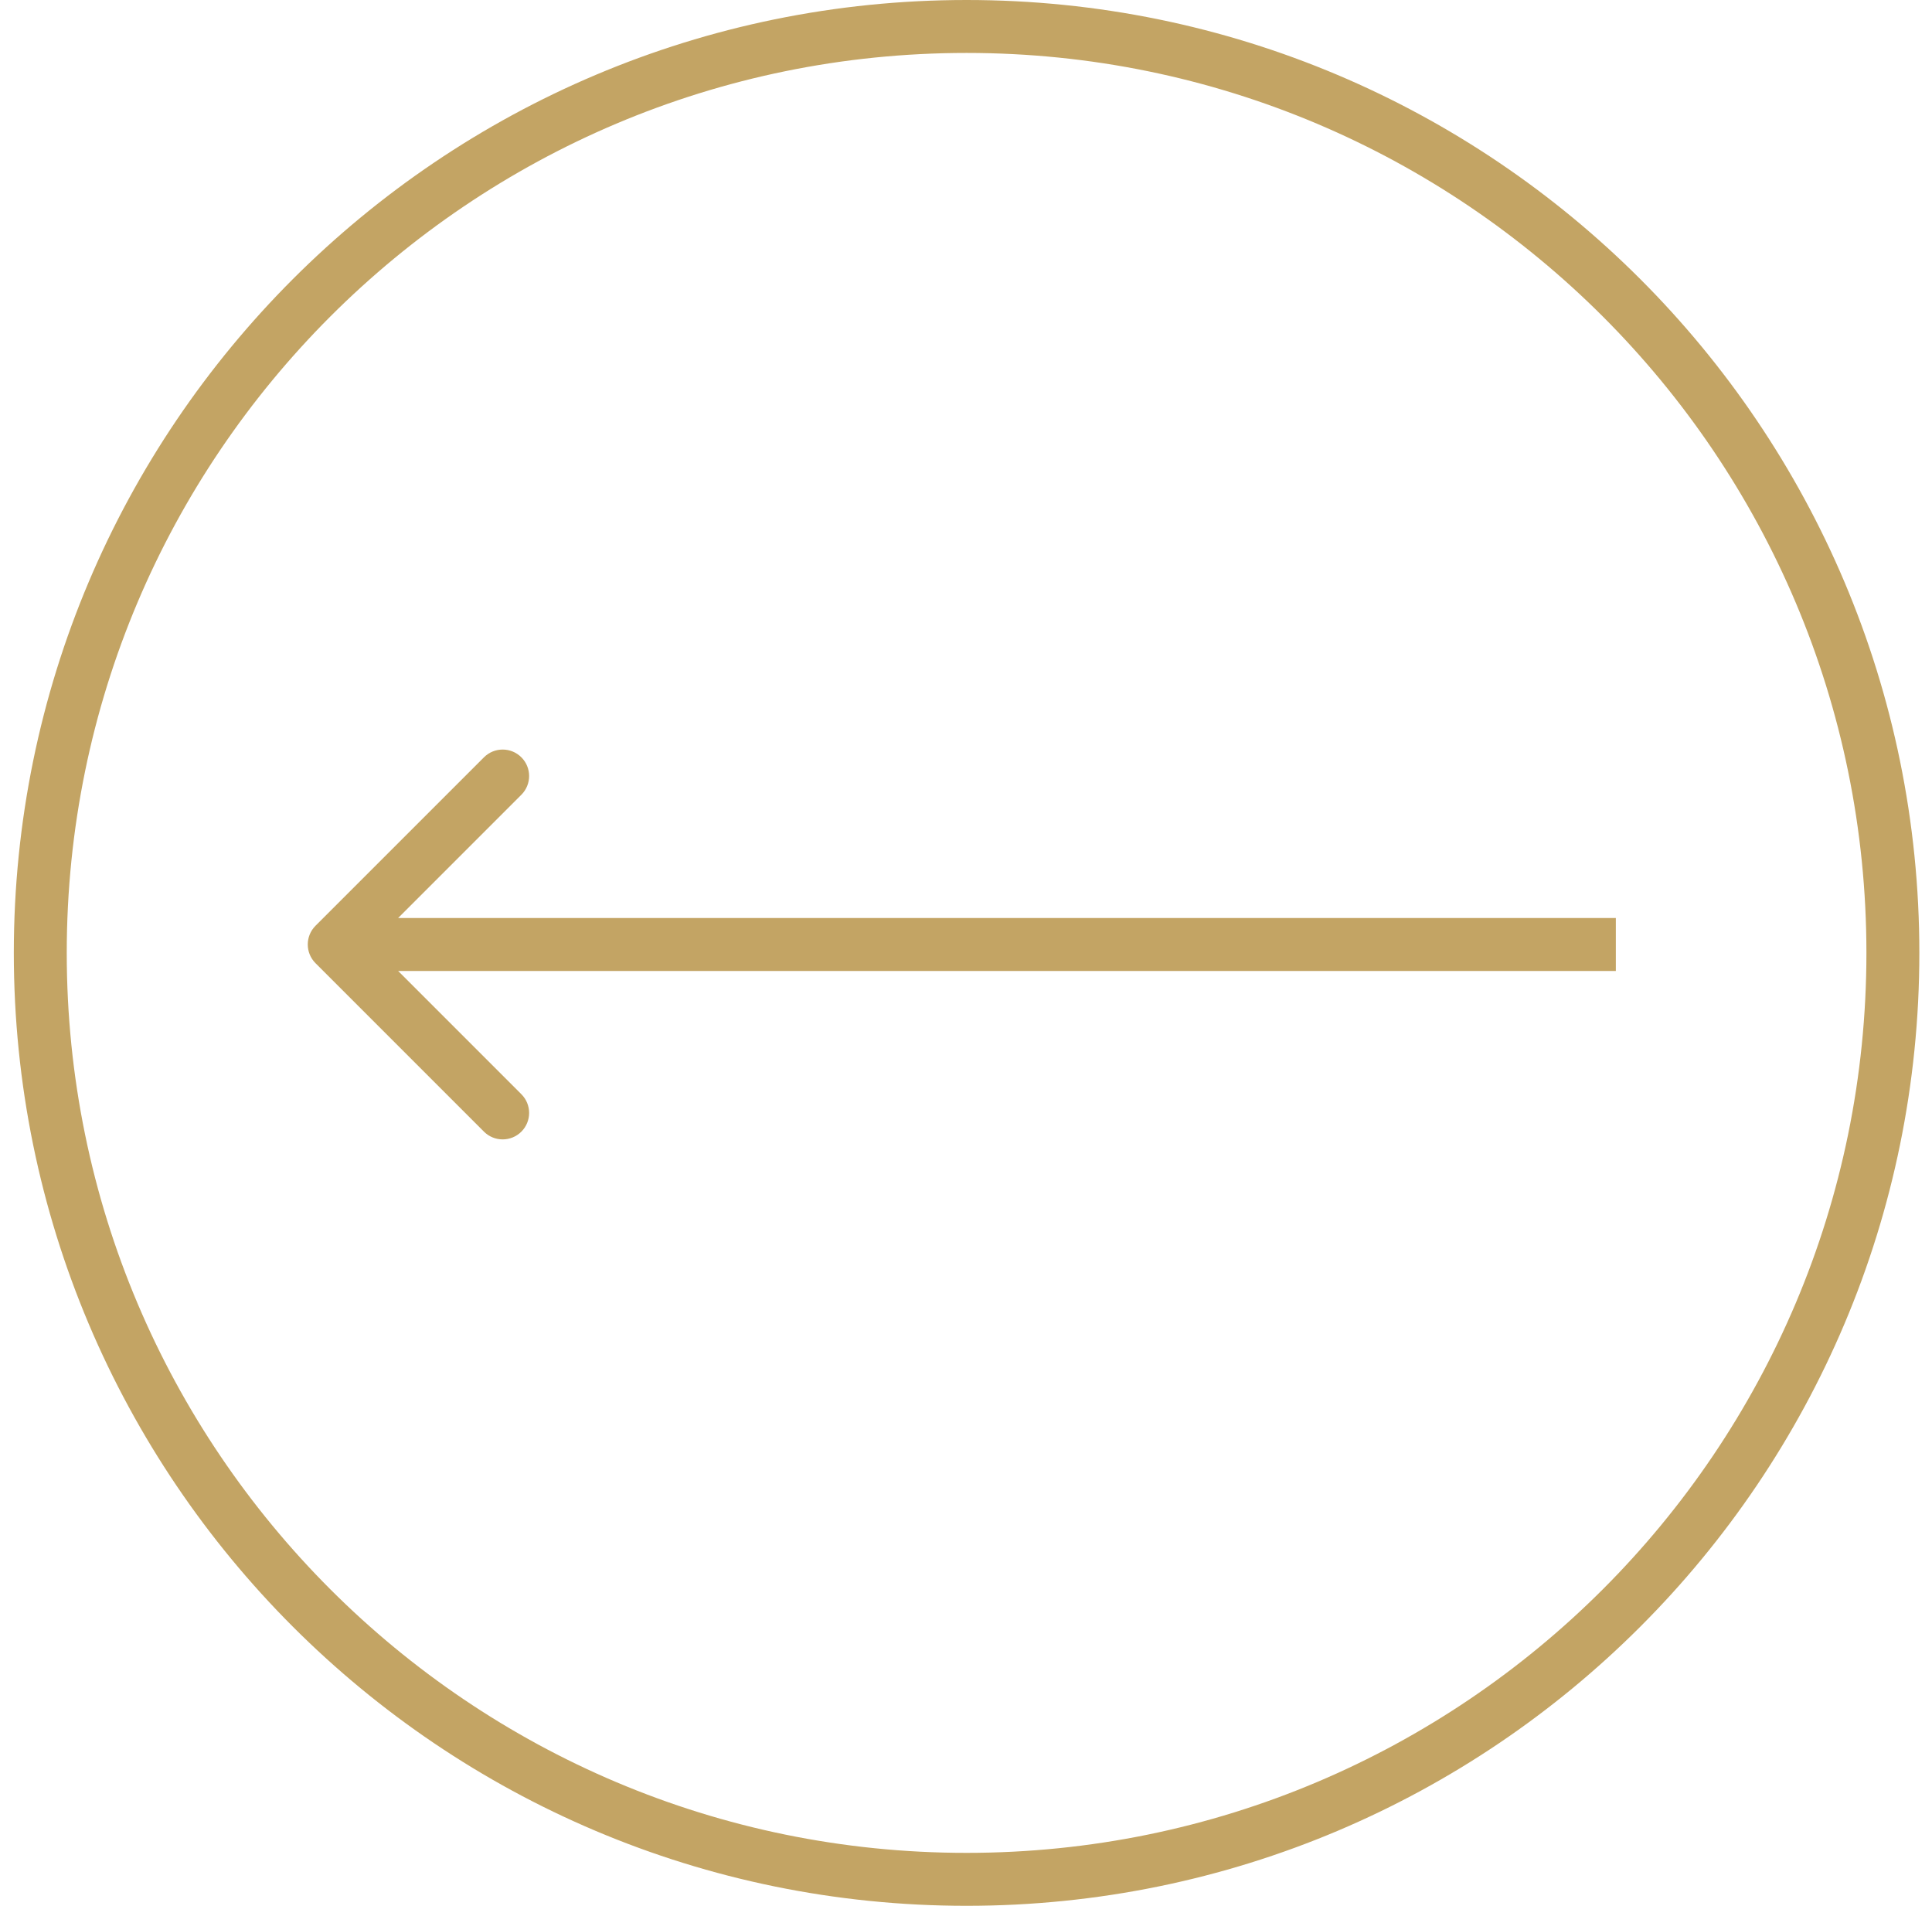
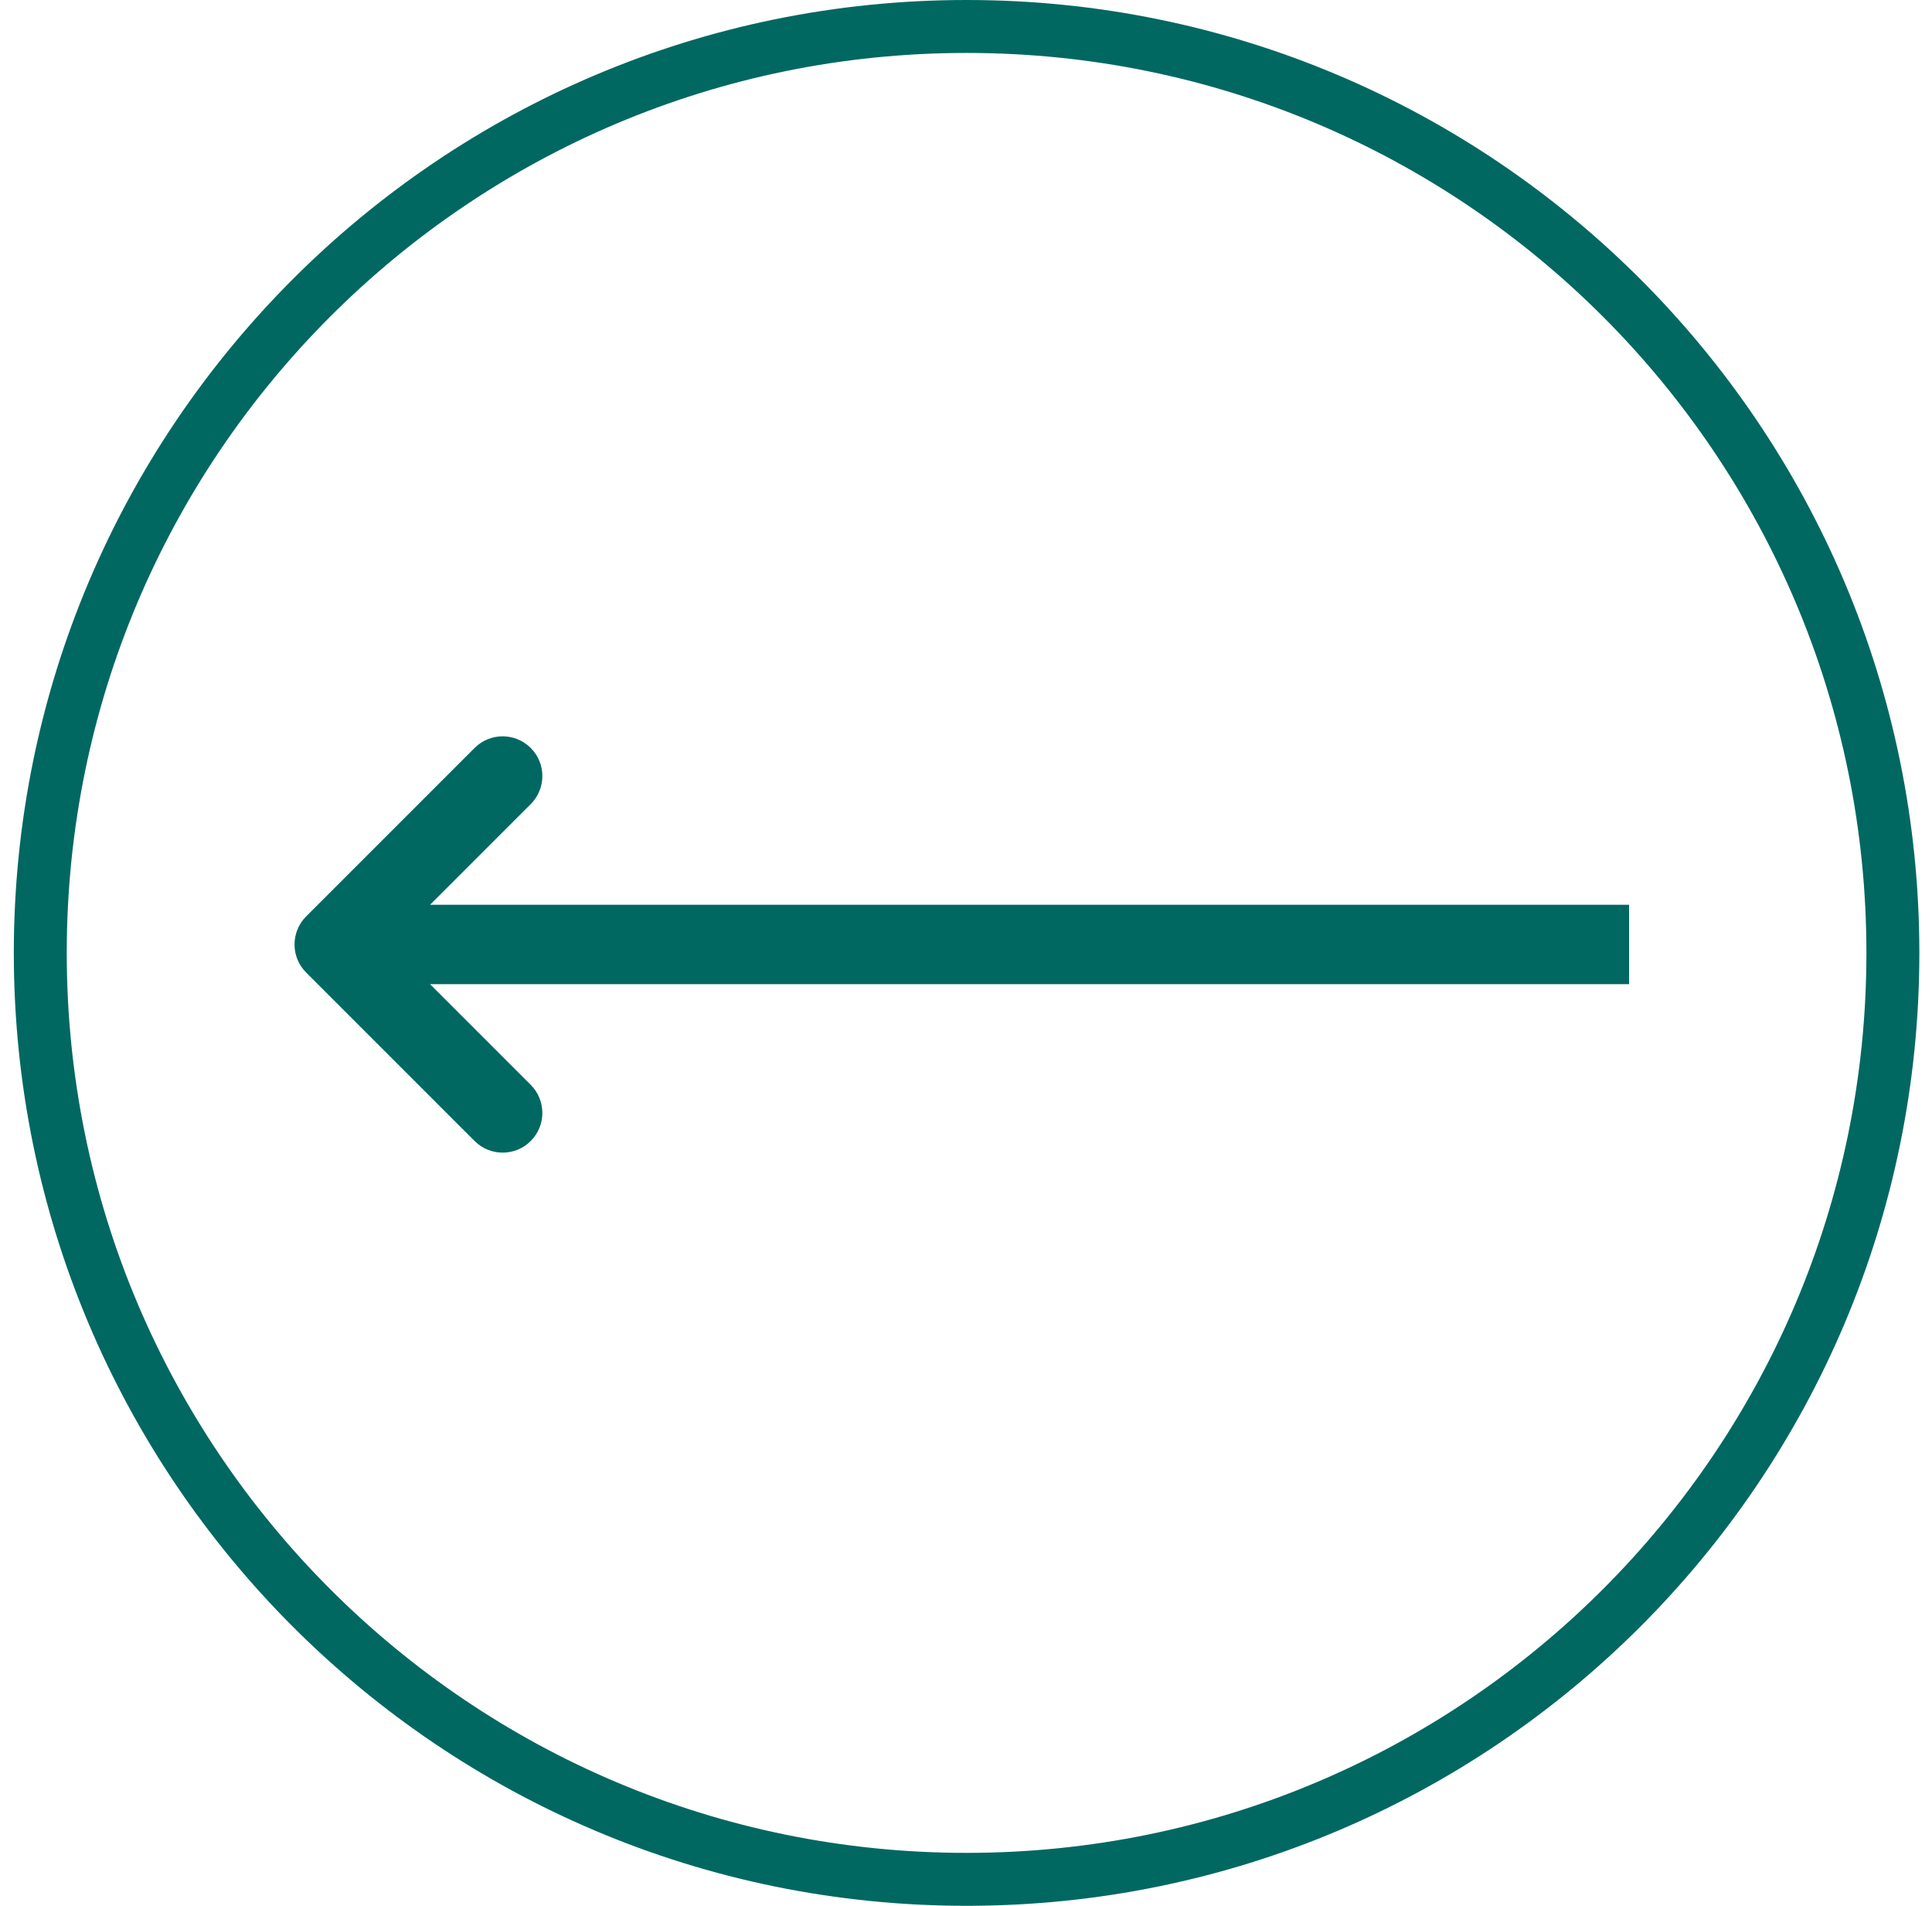
- <svg xmlns="http://www.w3.org/2000/svg" width="73" height="72" viewBox="0 0 73 72" fill="none">
-   <circle cx="36.523" cy="36" r="35" transform="rotate(180 36.5225 36)" stroke="#C3A464" stroke-width="2" />
-   <path d="M11.922 34.974C11.531 35.365 11.531 35.998 11.922 36.389L18.286 42.753C18.676 43.143 19.309 43.143 19.7 42.753C20.09 42.362 20.09 41.729 19.7 41.339L14.043 35.682L19.7 30.025C20.09 29.634 20.09 29.001 19.7 28.611C19.309 28.22 18.676 28.22 18.286 28.611L11.922 34.974ZM61.054 34.682L12.629 34.682L12.629 36.682L61.054 36.682L61.054 34.682Z" fill="#C3A464" />
+ <svg xmlns="http://www.w3.org/2000/svg" width="73" height="72" viewBox="0 0 73 72" fill="none" stroke="#006861">
+   <circle cx="36.523" cy="36" r="35" transform="rotate(180 36.5225 36)" stroke="#006861" stroke-width="2" />
+   <path d="M11.922 34.974C11.531 35.365 11.531 35.998 11.922 36.389L18.286 42.753C18.676 43.143 19.309 43.143 19.7 42.753C20.09 42.362 20.09 41.729 19.7 41.339L14.043 35.682L19.7 30.025C20.09 29.634 20.09 29.001 19.7 28.611C19.309 28.22 18.676 28.22 18.286 28.611L11.922 34.974ZM61.054 34.682L12.629 34.682L12.629 36.682L61.054 36.682L61.054 34.682Z" fill="#006861" />
</svg>
